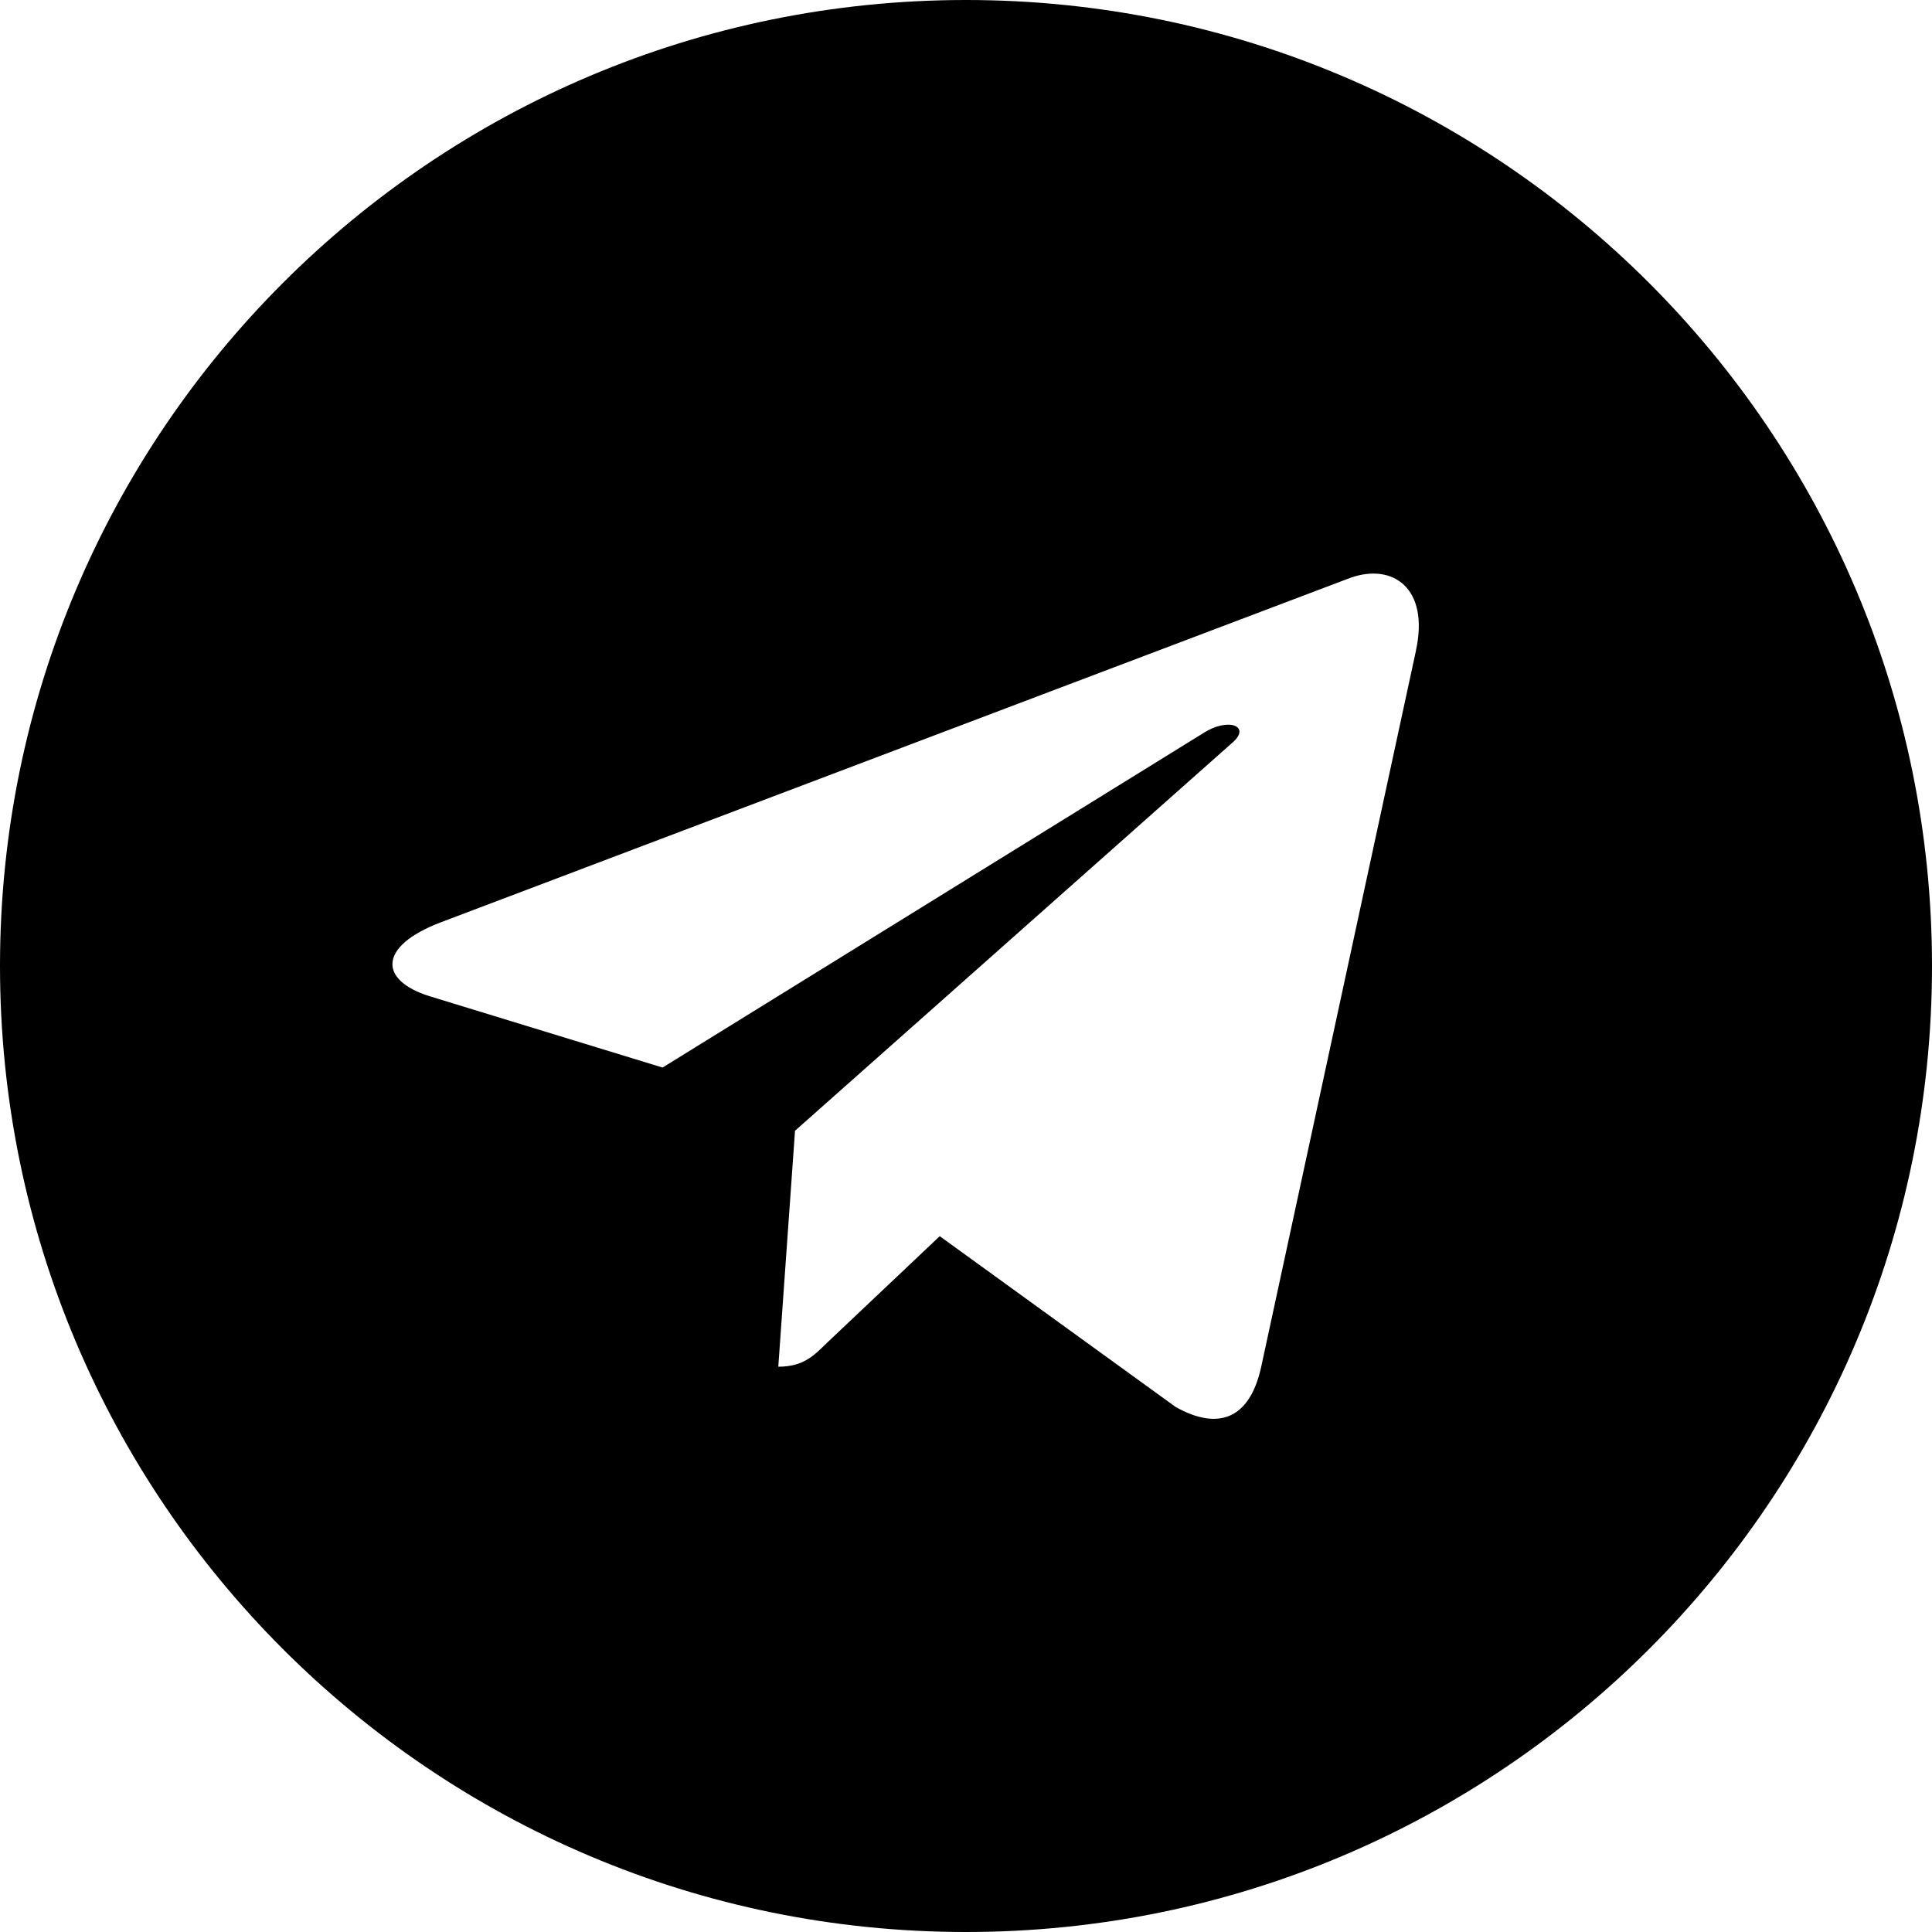
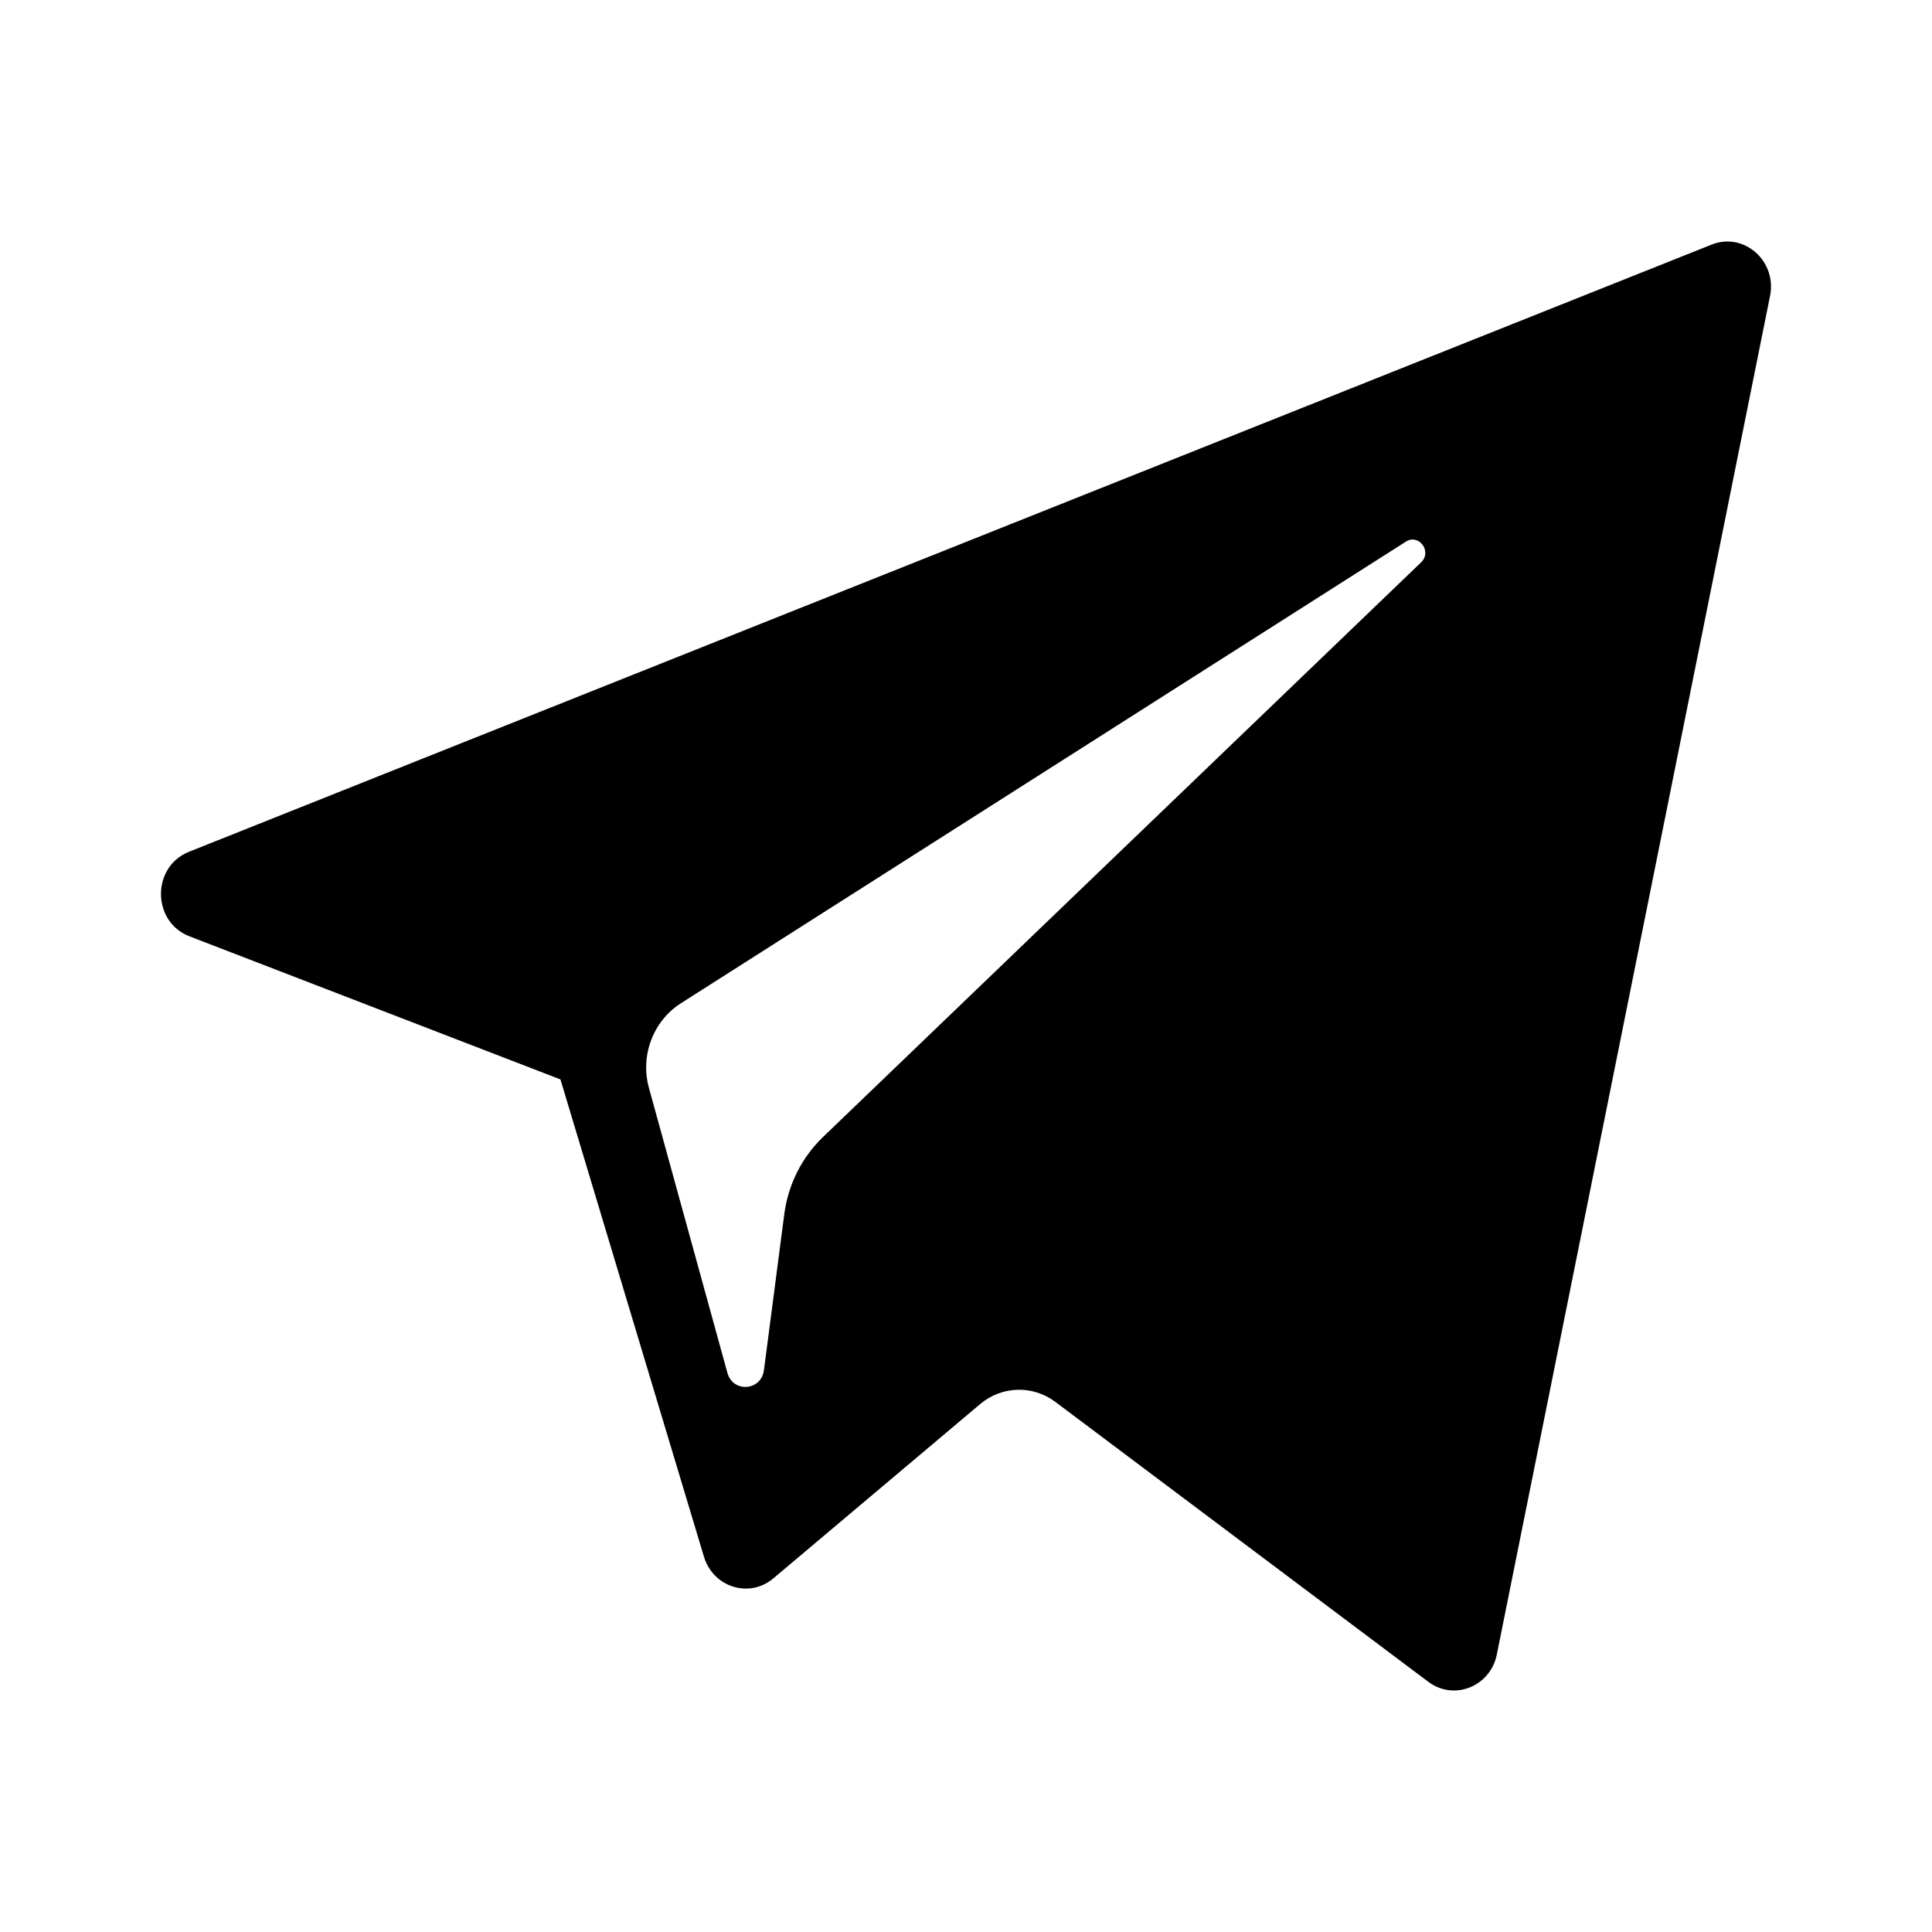
- <svg xmlns="http://www.w3.org/2000/svg" width="32" height="32" viewBox="0 0 32 32">
-   <path fill-rule="evenodd" clip-rule="evenodd" d="M32 16C32 24.837 24.837 32 16 32C7.163 32 0 24.837 0 16C0 7.163 7.163 0 16 0C24.837 0 32 7.163 32 16ZM22.368 9.57L7.292 15.28C6.258 15.677 6.276 16.238 7.114 16.5L10.974 17.682L19.927 12.145C20.343 11.874 20.729 12.027 20.413 12.3L13.168 18.729L12.891 22.637C13.295 22.637 13.471 22.464 13.679 22.259L15.565 20.475L19.474 23.305C20.186 23.702 20.696 23.497 20.886 22.655L23.453 10.776L23.452 10.777C23.679 9.738 23.067 9.322 22.368 9.57Z" />
+ <svg xmlns="http://www.w3.org/2000/svg" width="24" height="24" viewBox="0 0 24 24">
+   <path fill-rule="evenodd" clip-rule="evenodd" d="M2.353 11.631L6.962 13.409L8.745 19.339C8.86 19.718 9.309 19.859 9.607 19.607L12.176 17.442C12.445 17.215 12.829 17.204 13.11 17.415L17.743 20.892C18.062 21.132 18.514 20.951 18.594 20.553L21.988 3.677C22.076 3.241 21.662 2.878 21.261 3.039L2.348 10.581C1.881 10.767 1.885 11.45 2.353 11.631ZM8.458 12.463L17.465 6.728C17.626 6.626 17.793 6.852 17.654 6.985L10.221 14.127C9.96 14.379 9.791 14.715 9.743 15.08L9.49 17.02C9.457 17.279 9.105 17.305 9.036 17.054L8.062 13.517C7.95 13.114 8.113 12.683 8.458 12.463Z" />
</svg>
